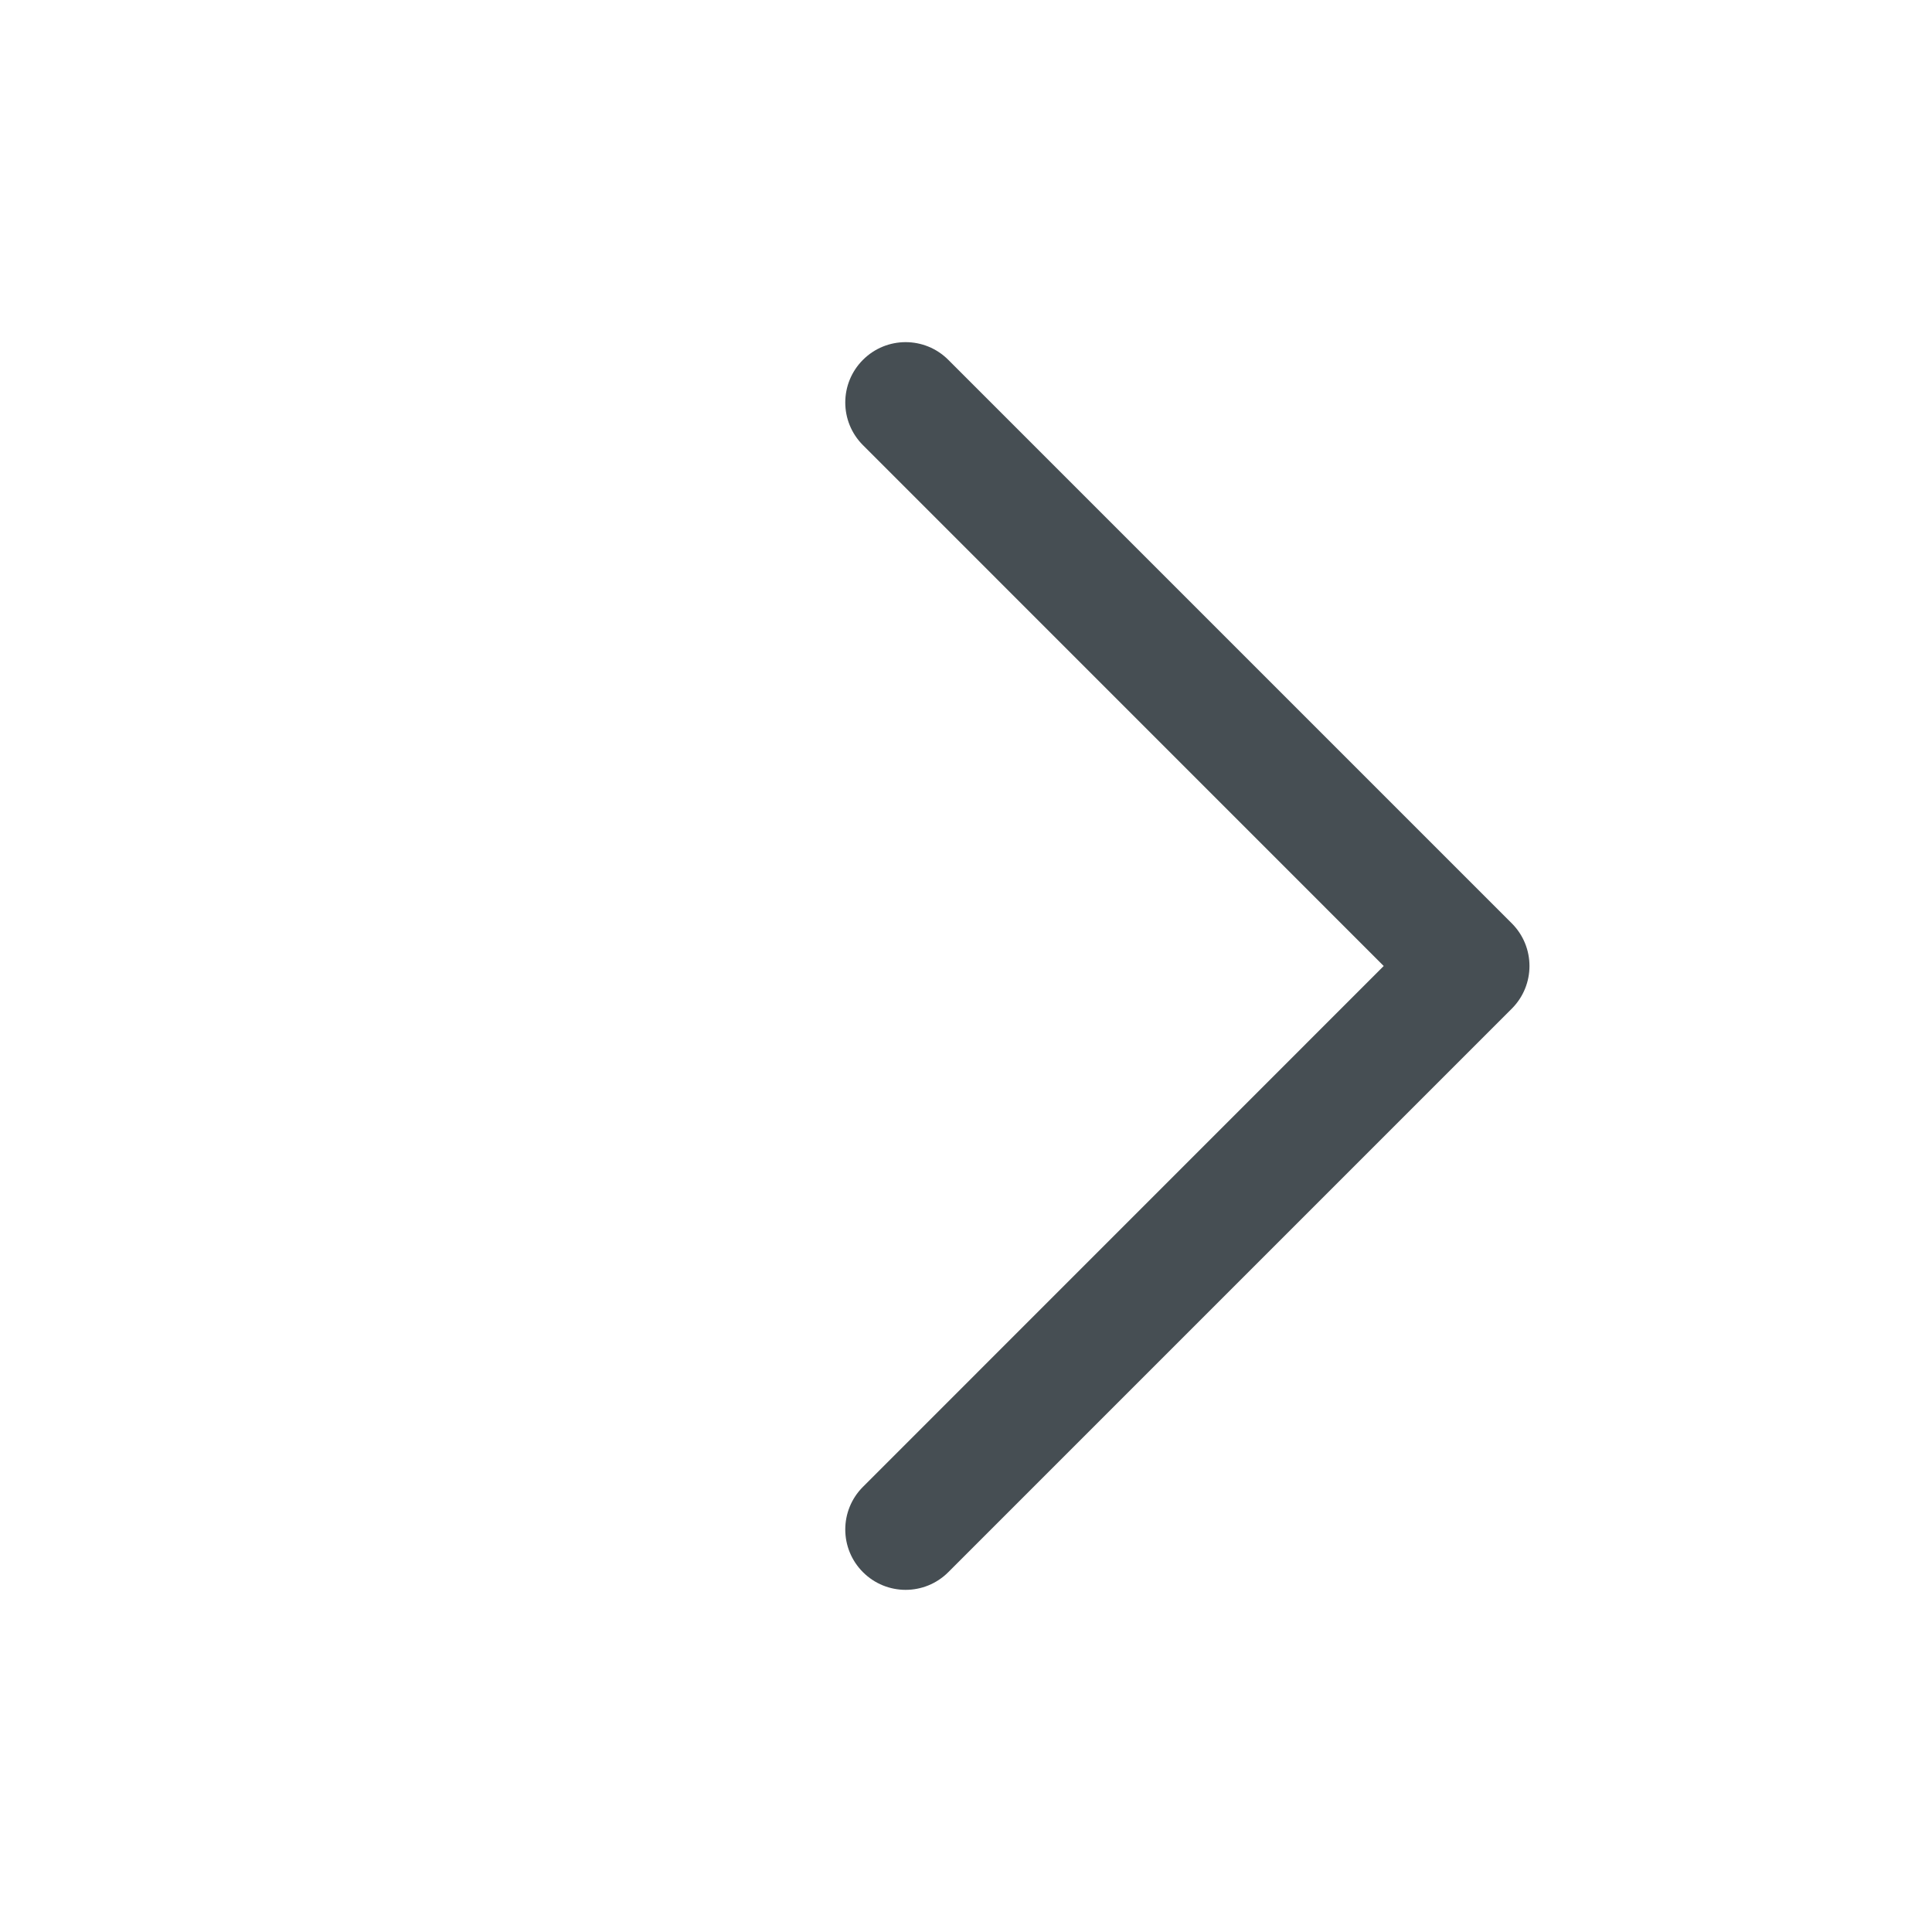
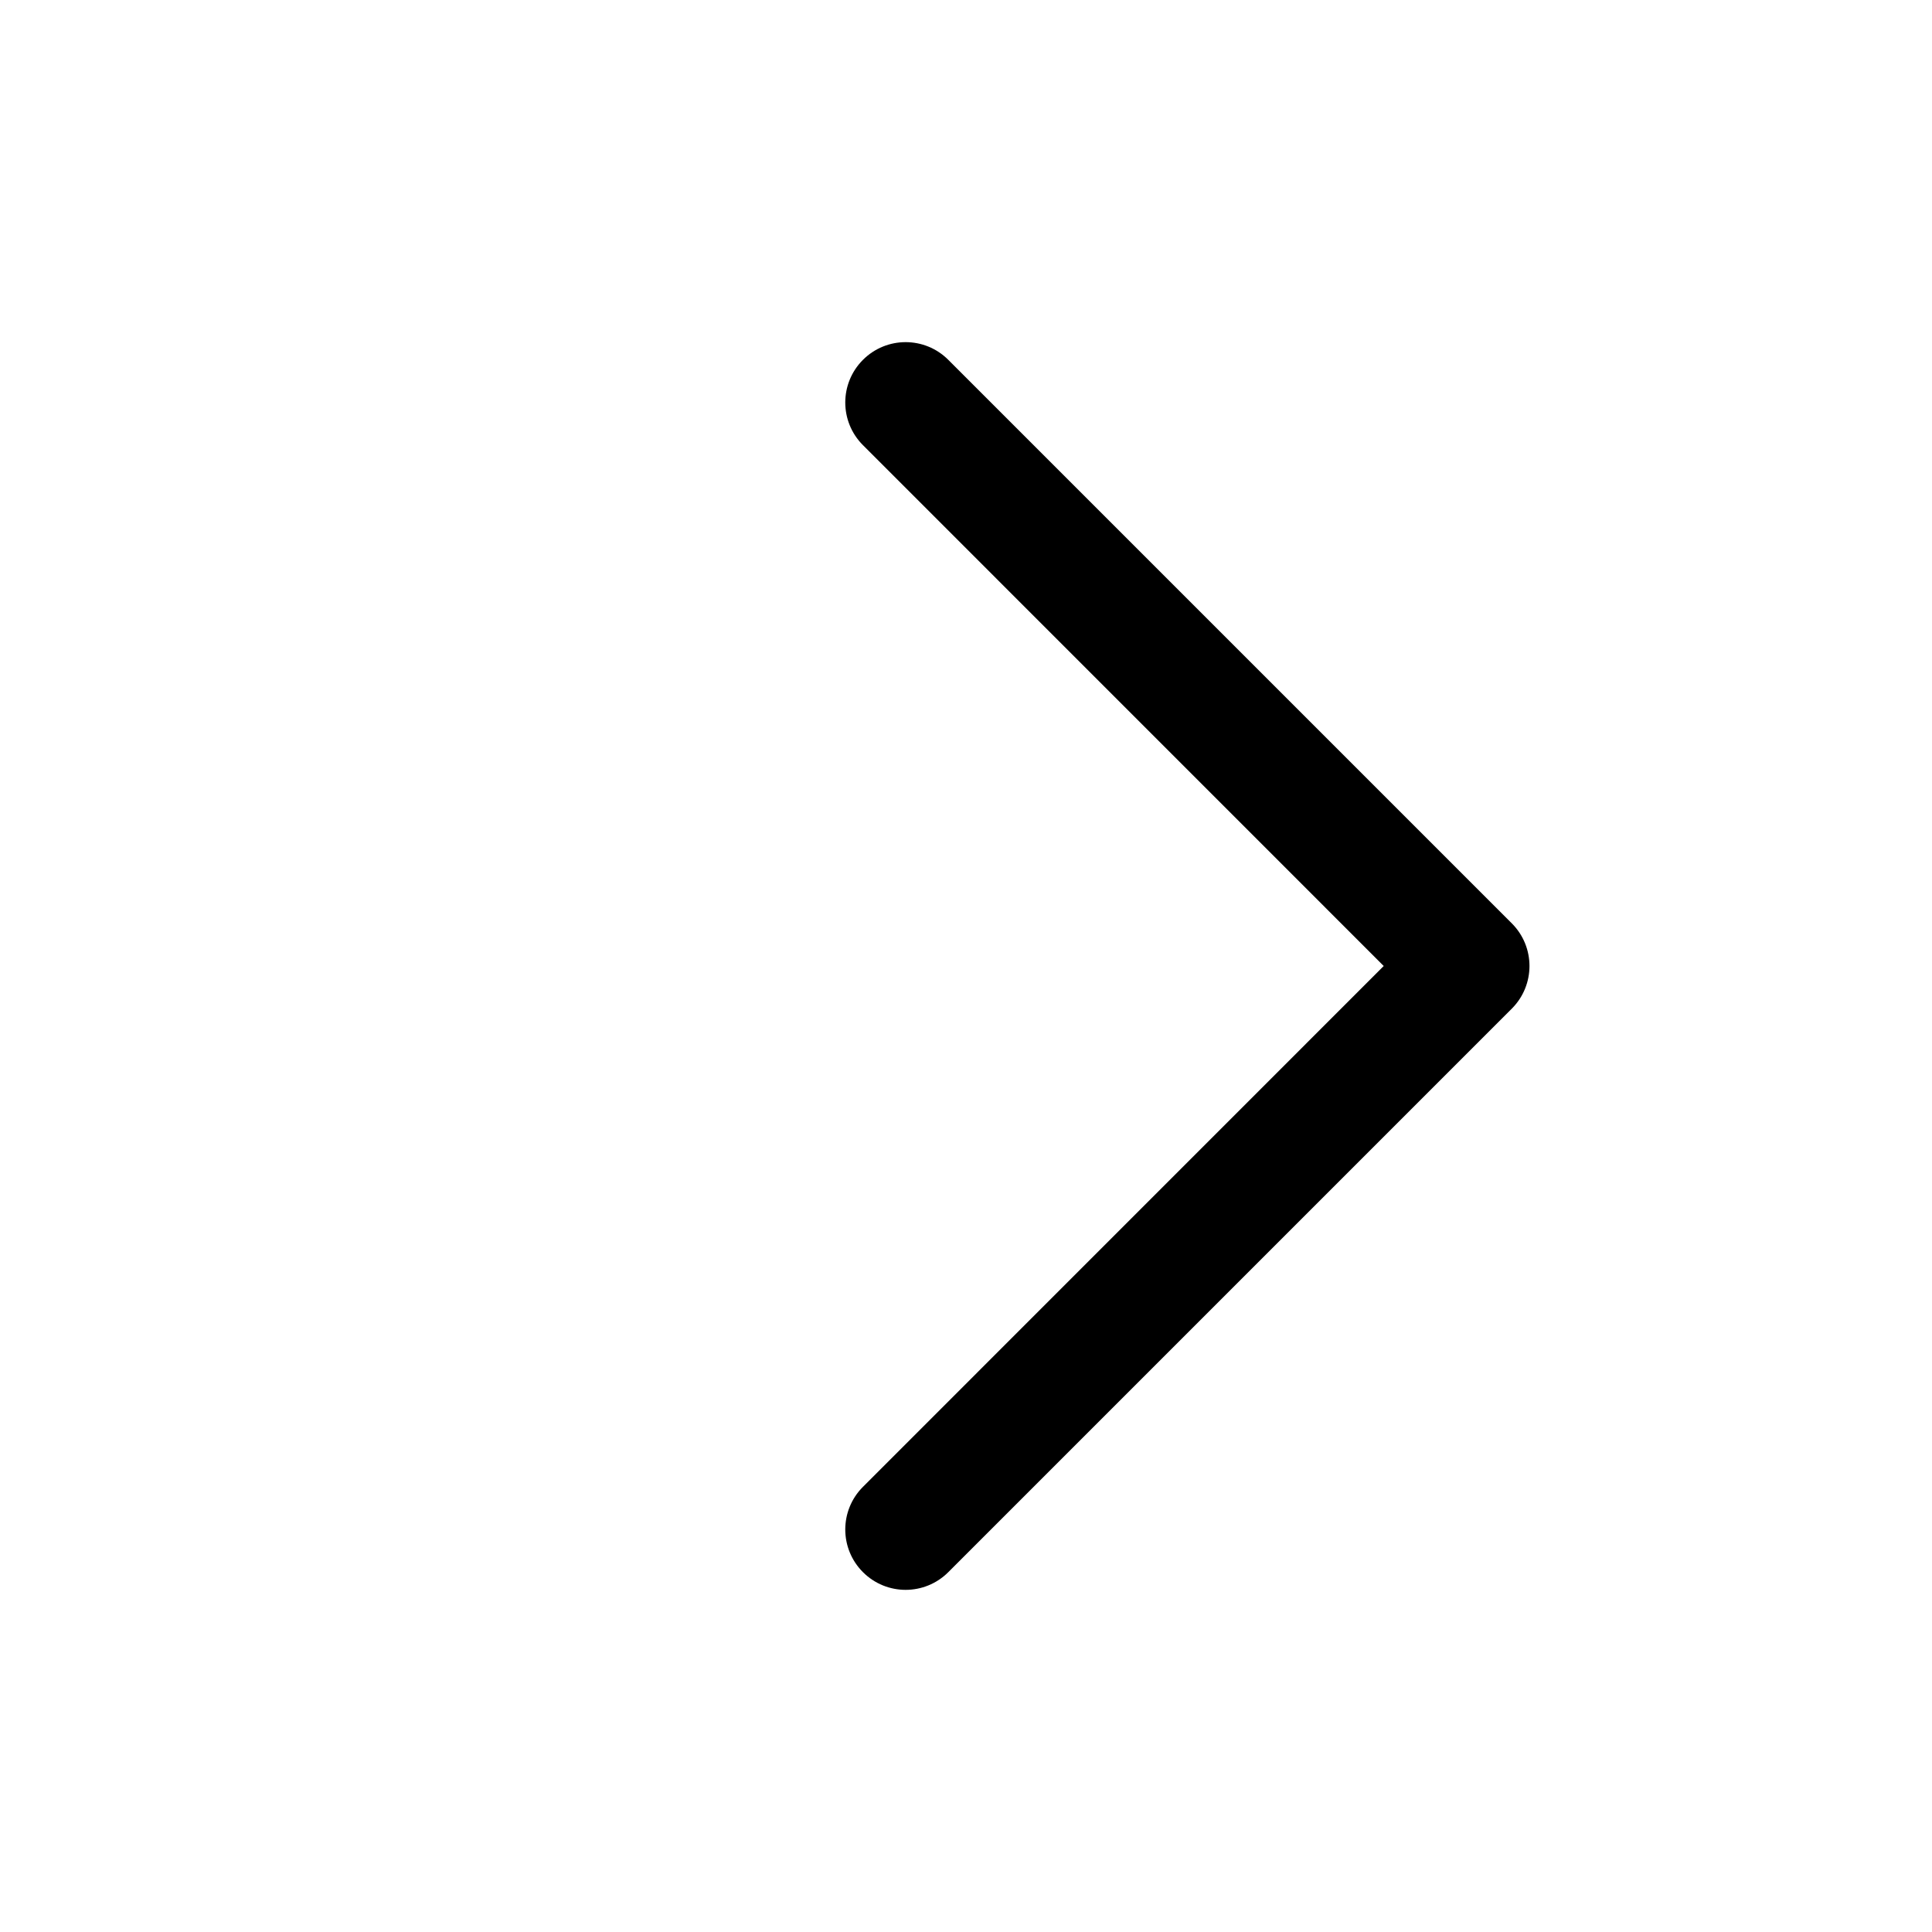
- <svg xmlns="http://www.w3.org/2000/svg" width="24" height="24" viewBox="0 0 24 24" fill="none">
-   <path fill-rule="evenodd" clip-rule="evenodd" d="M10.72 19.53C10.427 19.237 10.427 18.763 10.72 18.47L17.189 12L10.72 5.53C10.427 5.237 10.427 4.763 10.72 4.47C11.013 4.177 11.487 4.177 11.78 4.47L18.78 11.47C19.073 11.763 19.073 12.237 18.78 12.53L11.78 19.53C11.487 19.823 11.013 19.823 10.72 19.53Z" fill="#464E53" />
+ <svg xmlns="http://www.w3.org/2000/svg" width="24" height="24" viewBox="0 0 24 24">
+   <path fill-rule="evenodd" clip-rule="evenodd" d="M10.72 19.53C10.427 19.237 10.427 18.763 10.72 18.47L17.189 12L10.72 5.53C10.427 5.237 10.427 4.763 10.72 4.47C11.013 4.177 11.487 4.177 11.78 4.47L18.78 11.47C19.073 11.763 19.073 12.237 18.78 12.53L11.78 19.53C11.487 19.823 11.013 19.823 10.72 19.53Z" />
</svg>
